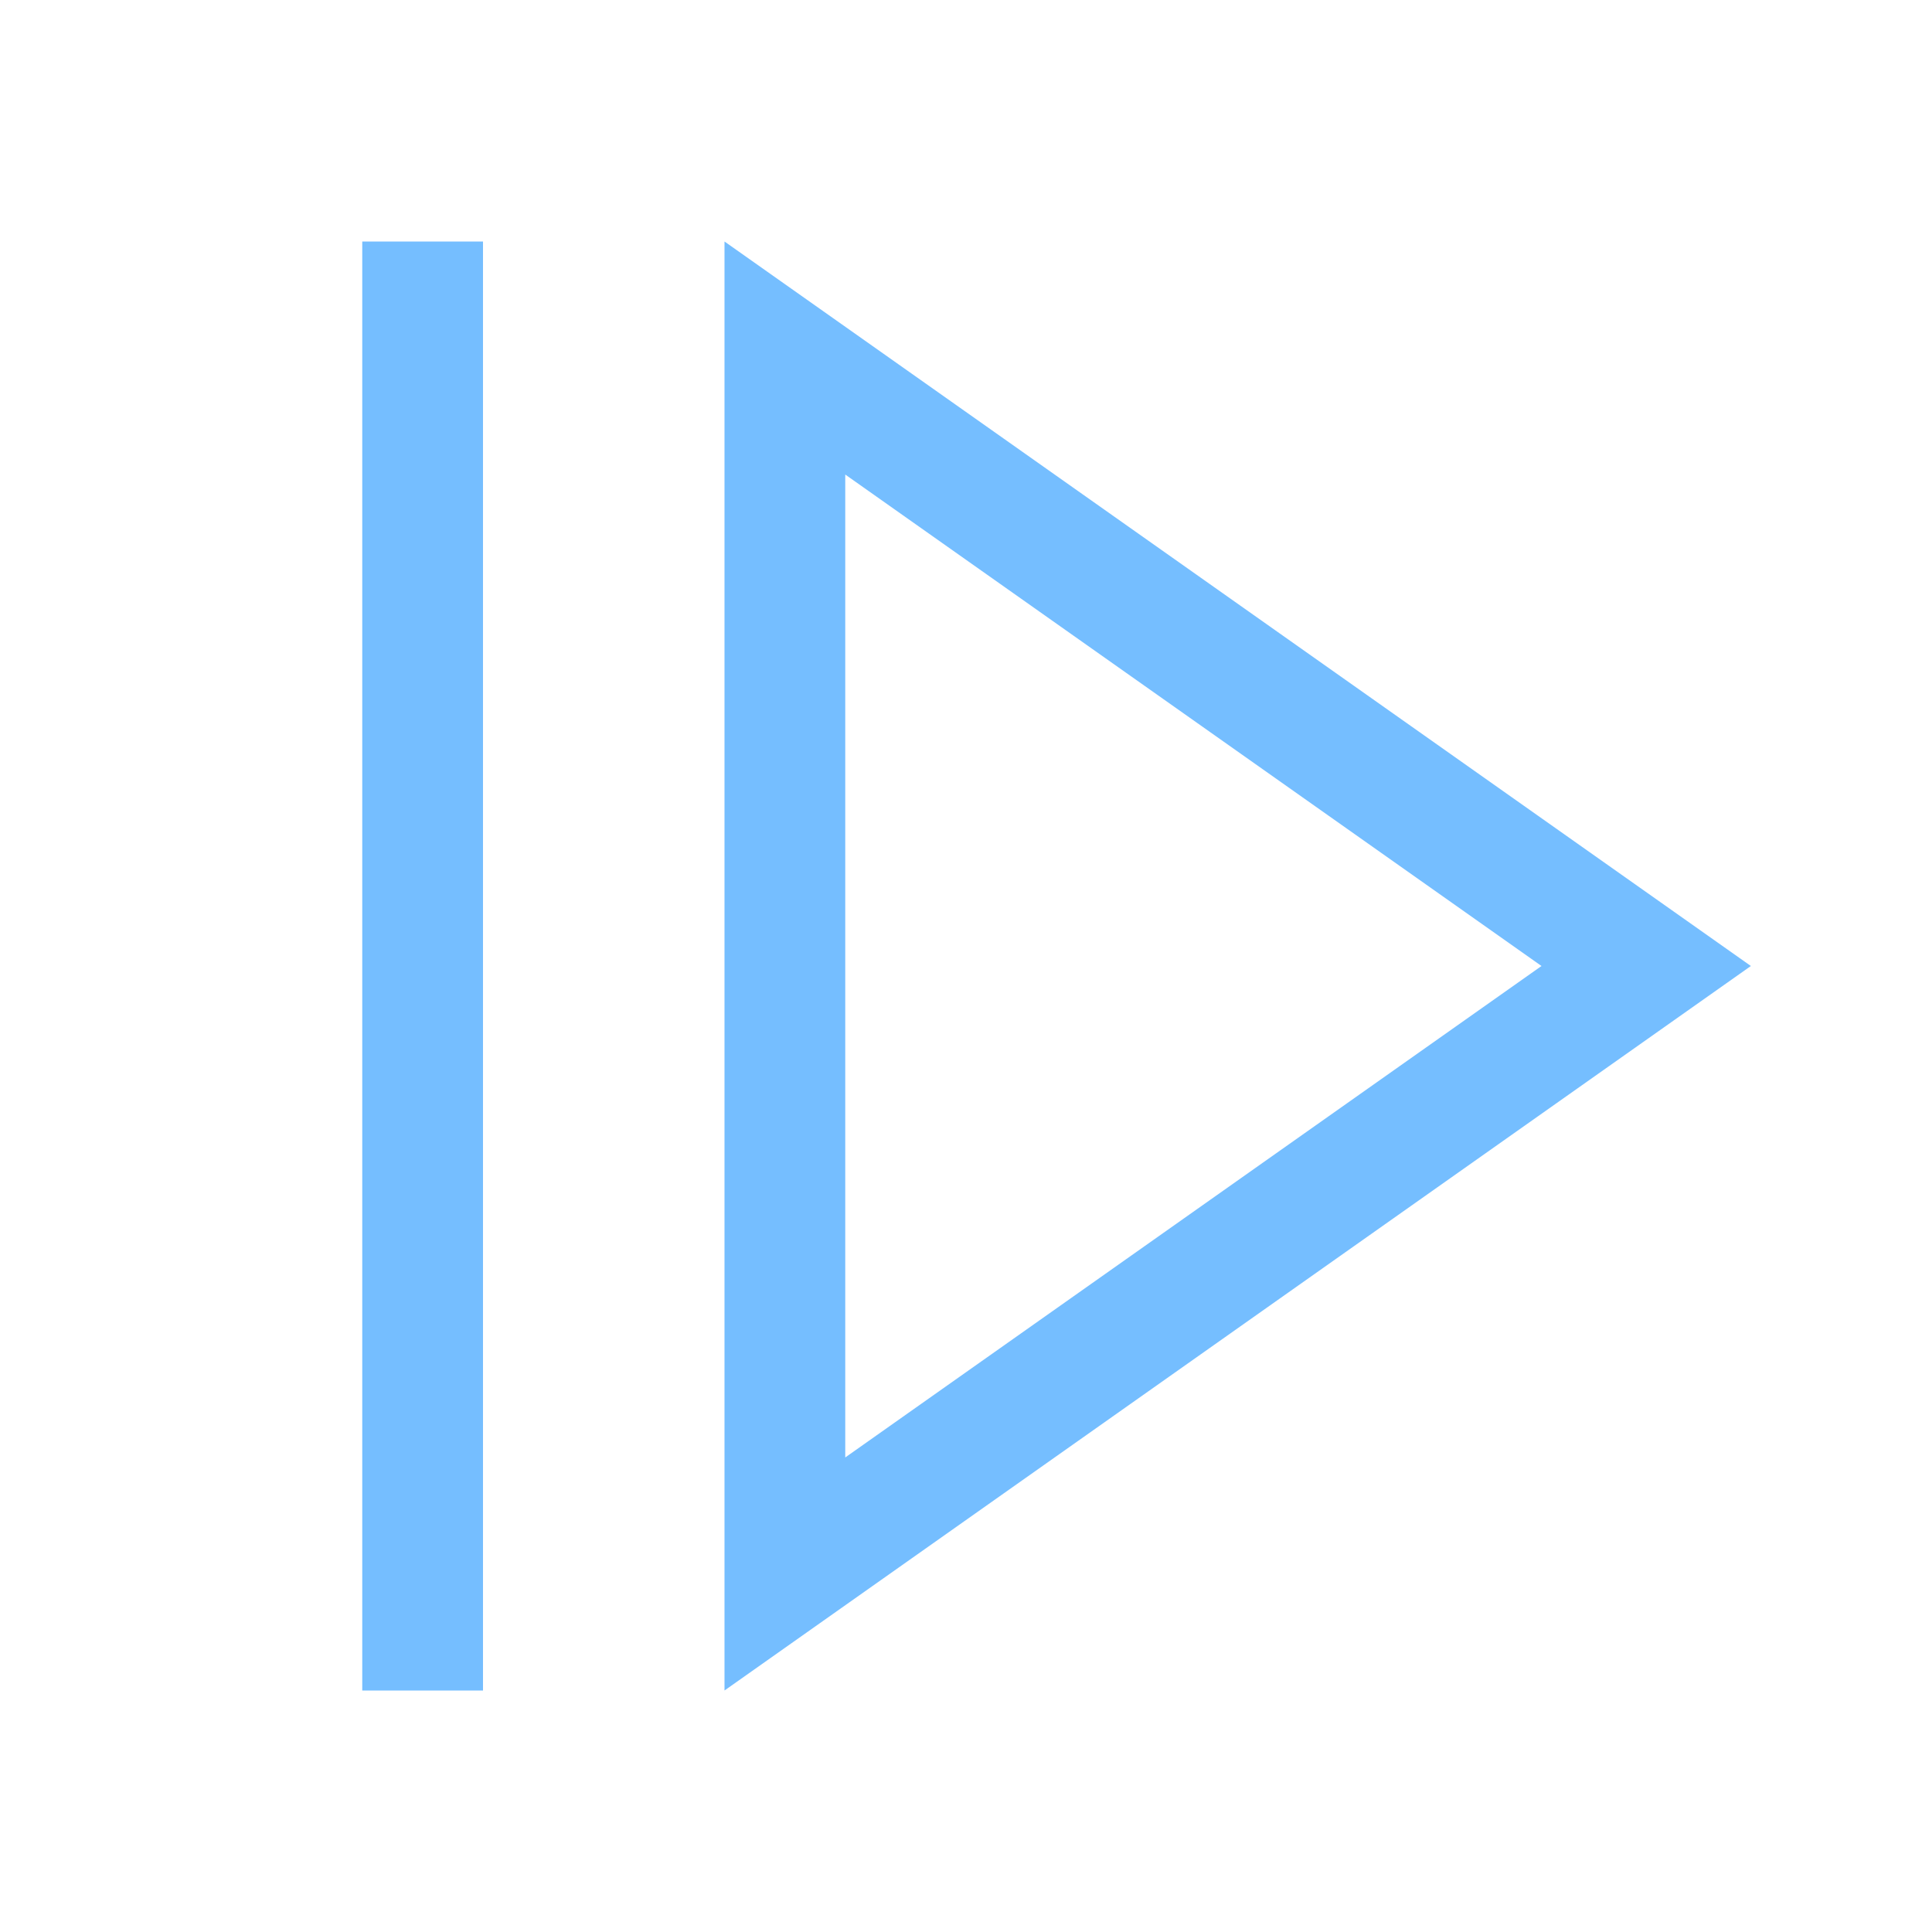
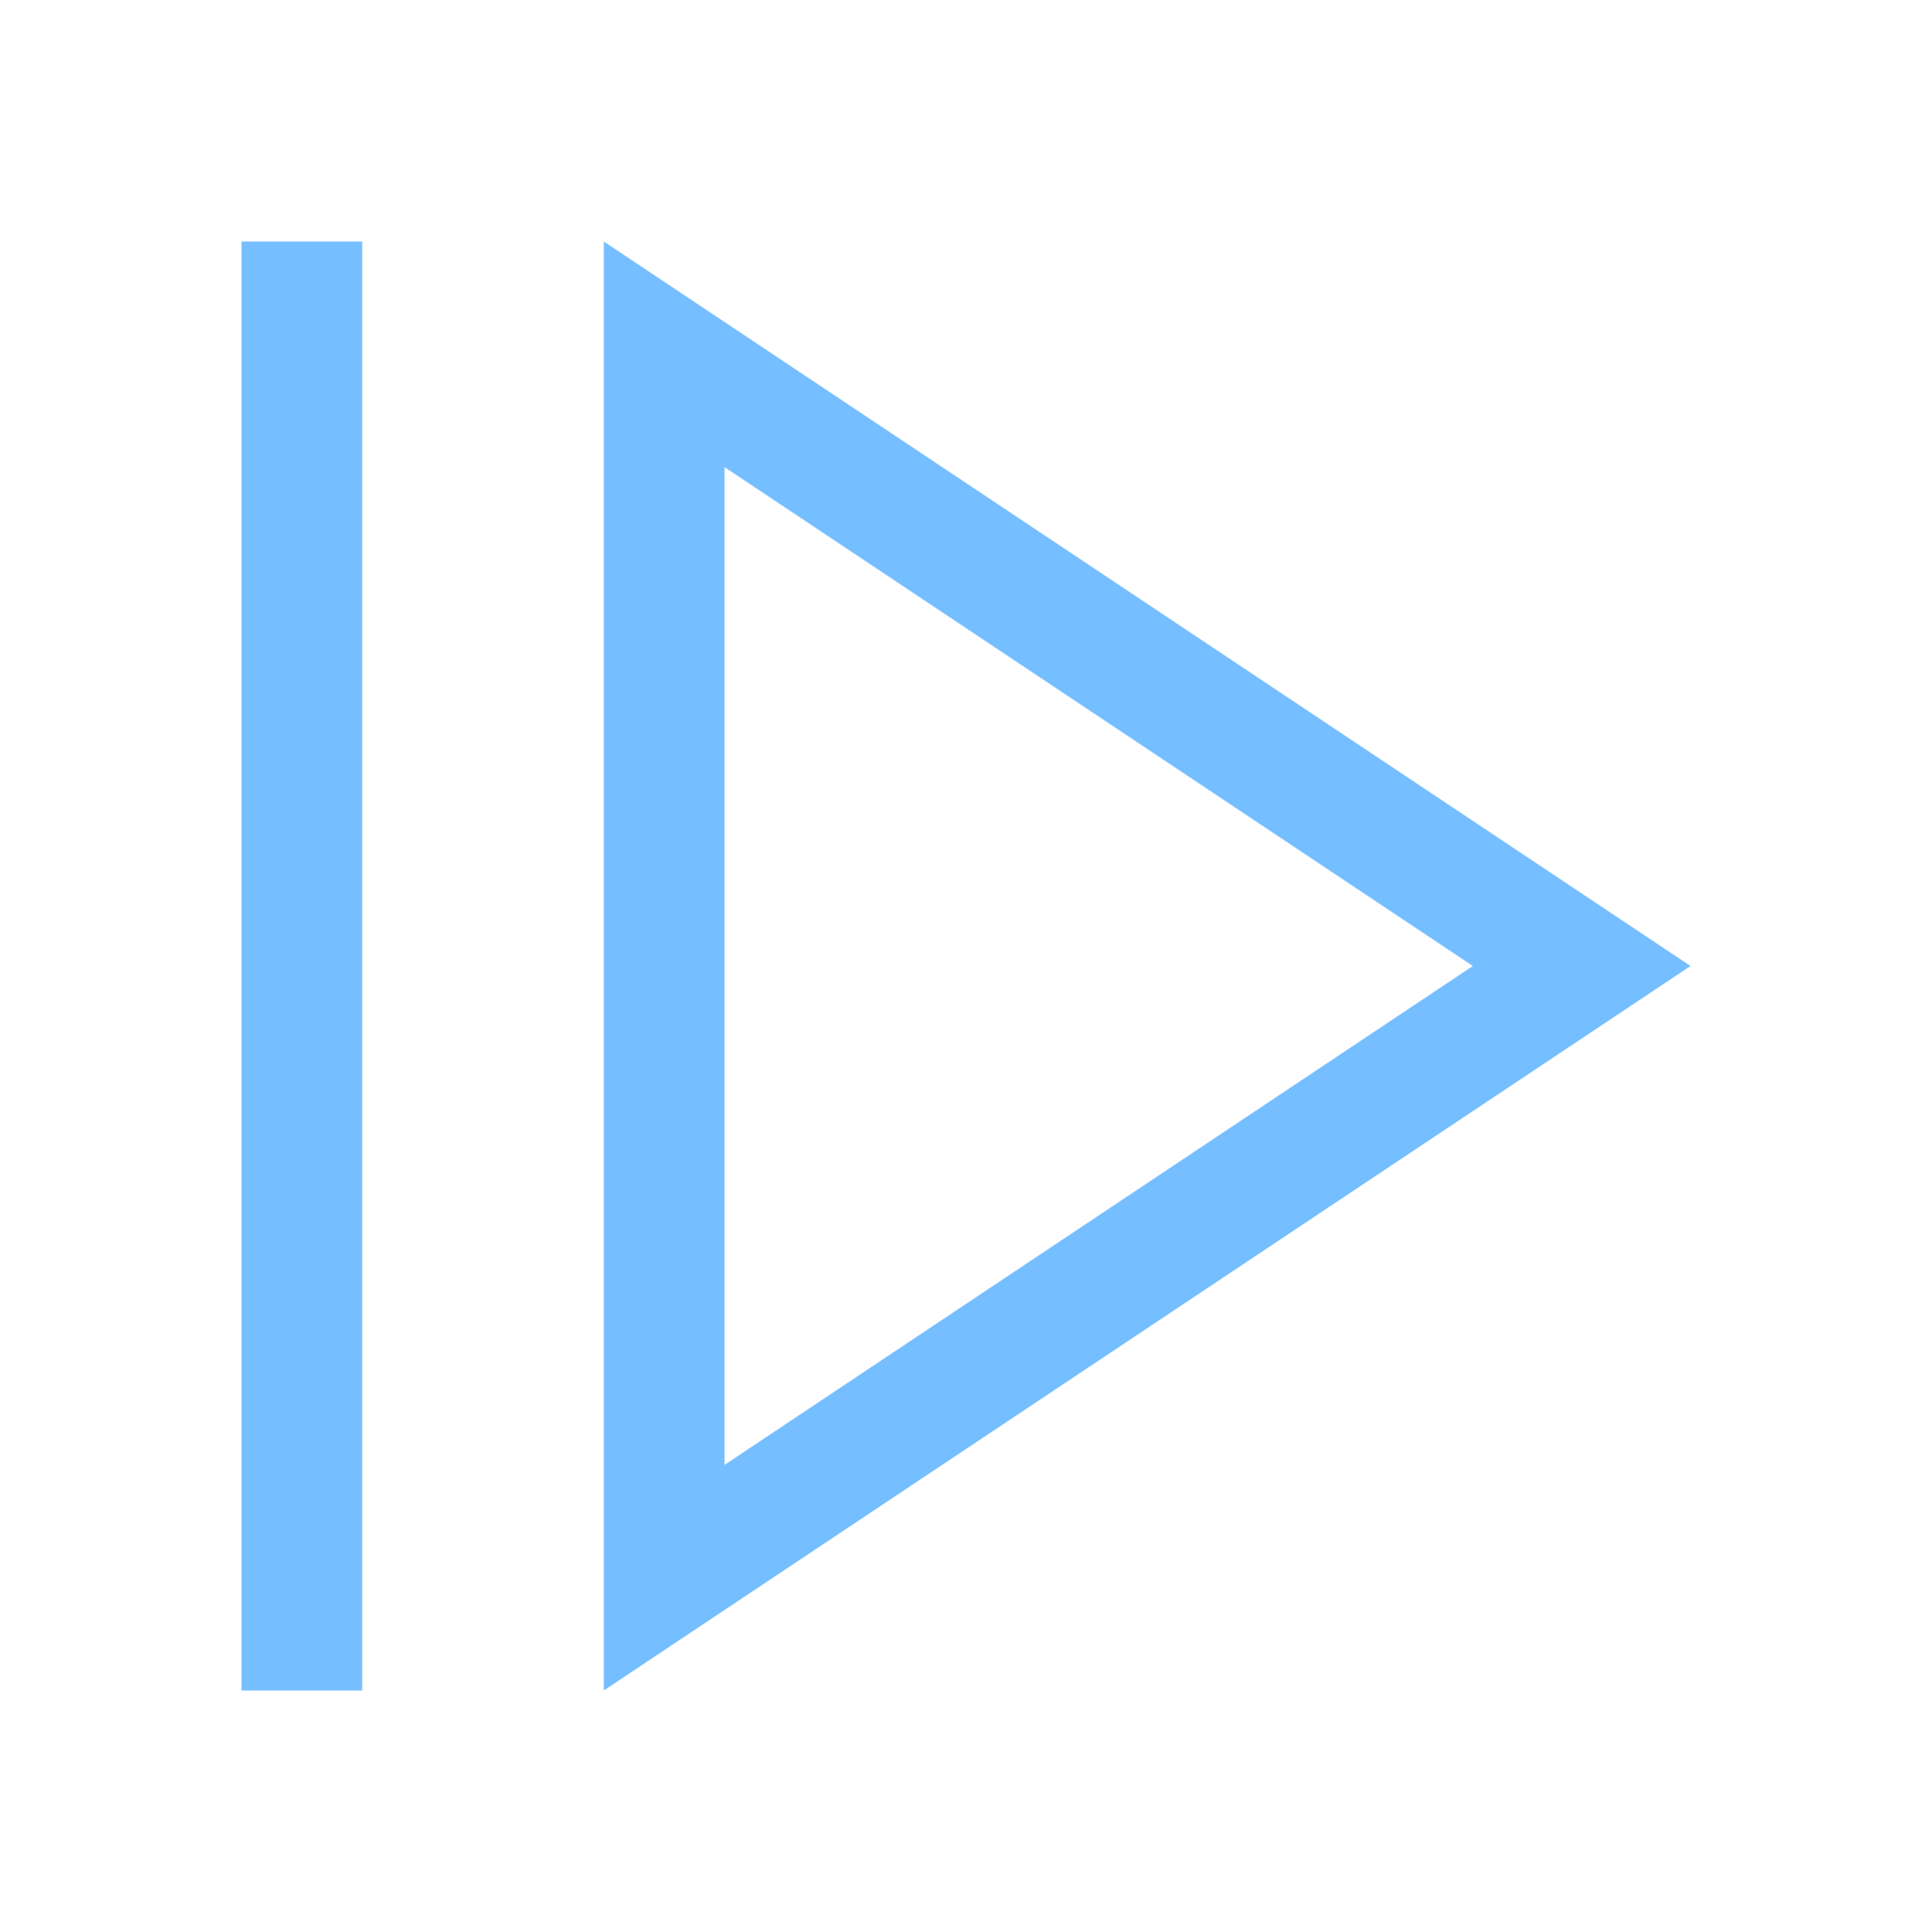
<svg xmlns="http://www.w3.org/2000/svg" width="16" height="16" viewBox="0 0 16 16" fill="none">
-   <path d="M3 2V14H4V2H3ZM14.5 8L6 2V14L14.5 8ZM7 3.93L12.766 8L7 12.07V3.93Z" fill="#75BEFF" />
+   <path d="M5.5 13.066V2.934L13.099 8L5.5 13.066Z" stroke="#75BEFF" />
+   <line x1="2.5" y1="2" x2="2.5" y2="14" stroke="#75BEFF" />
</svg>
